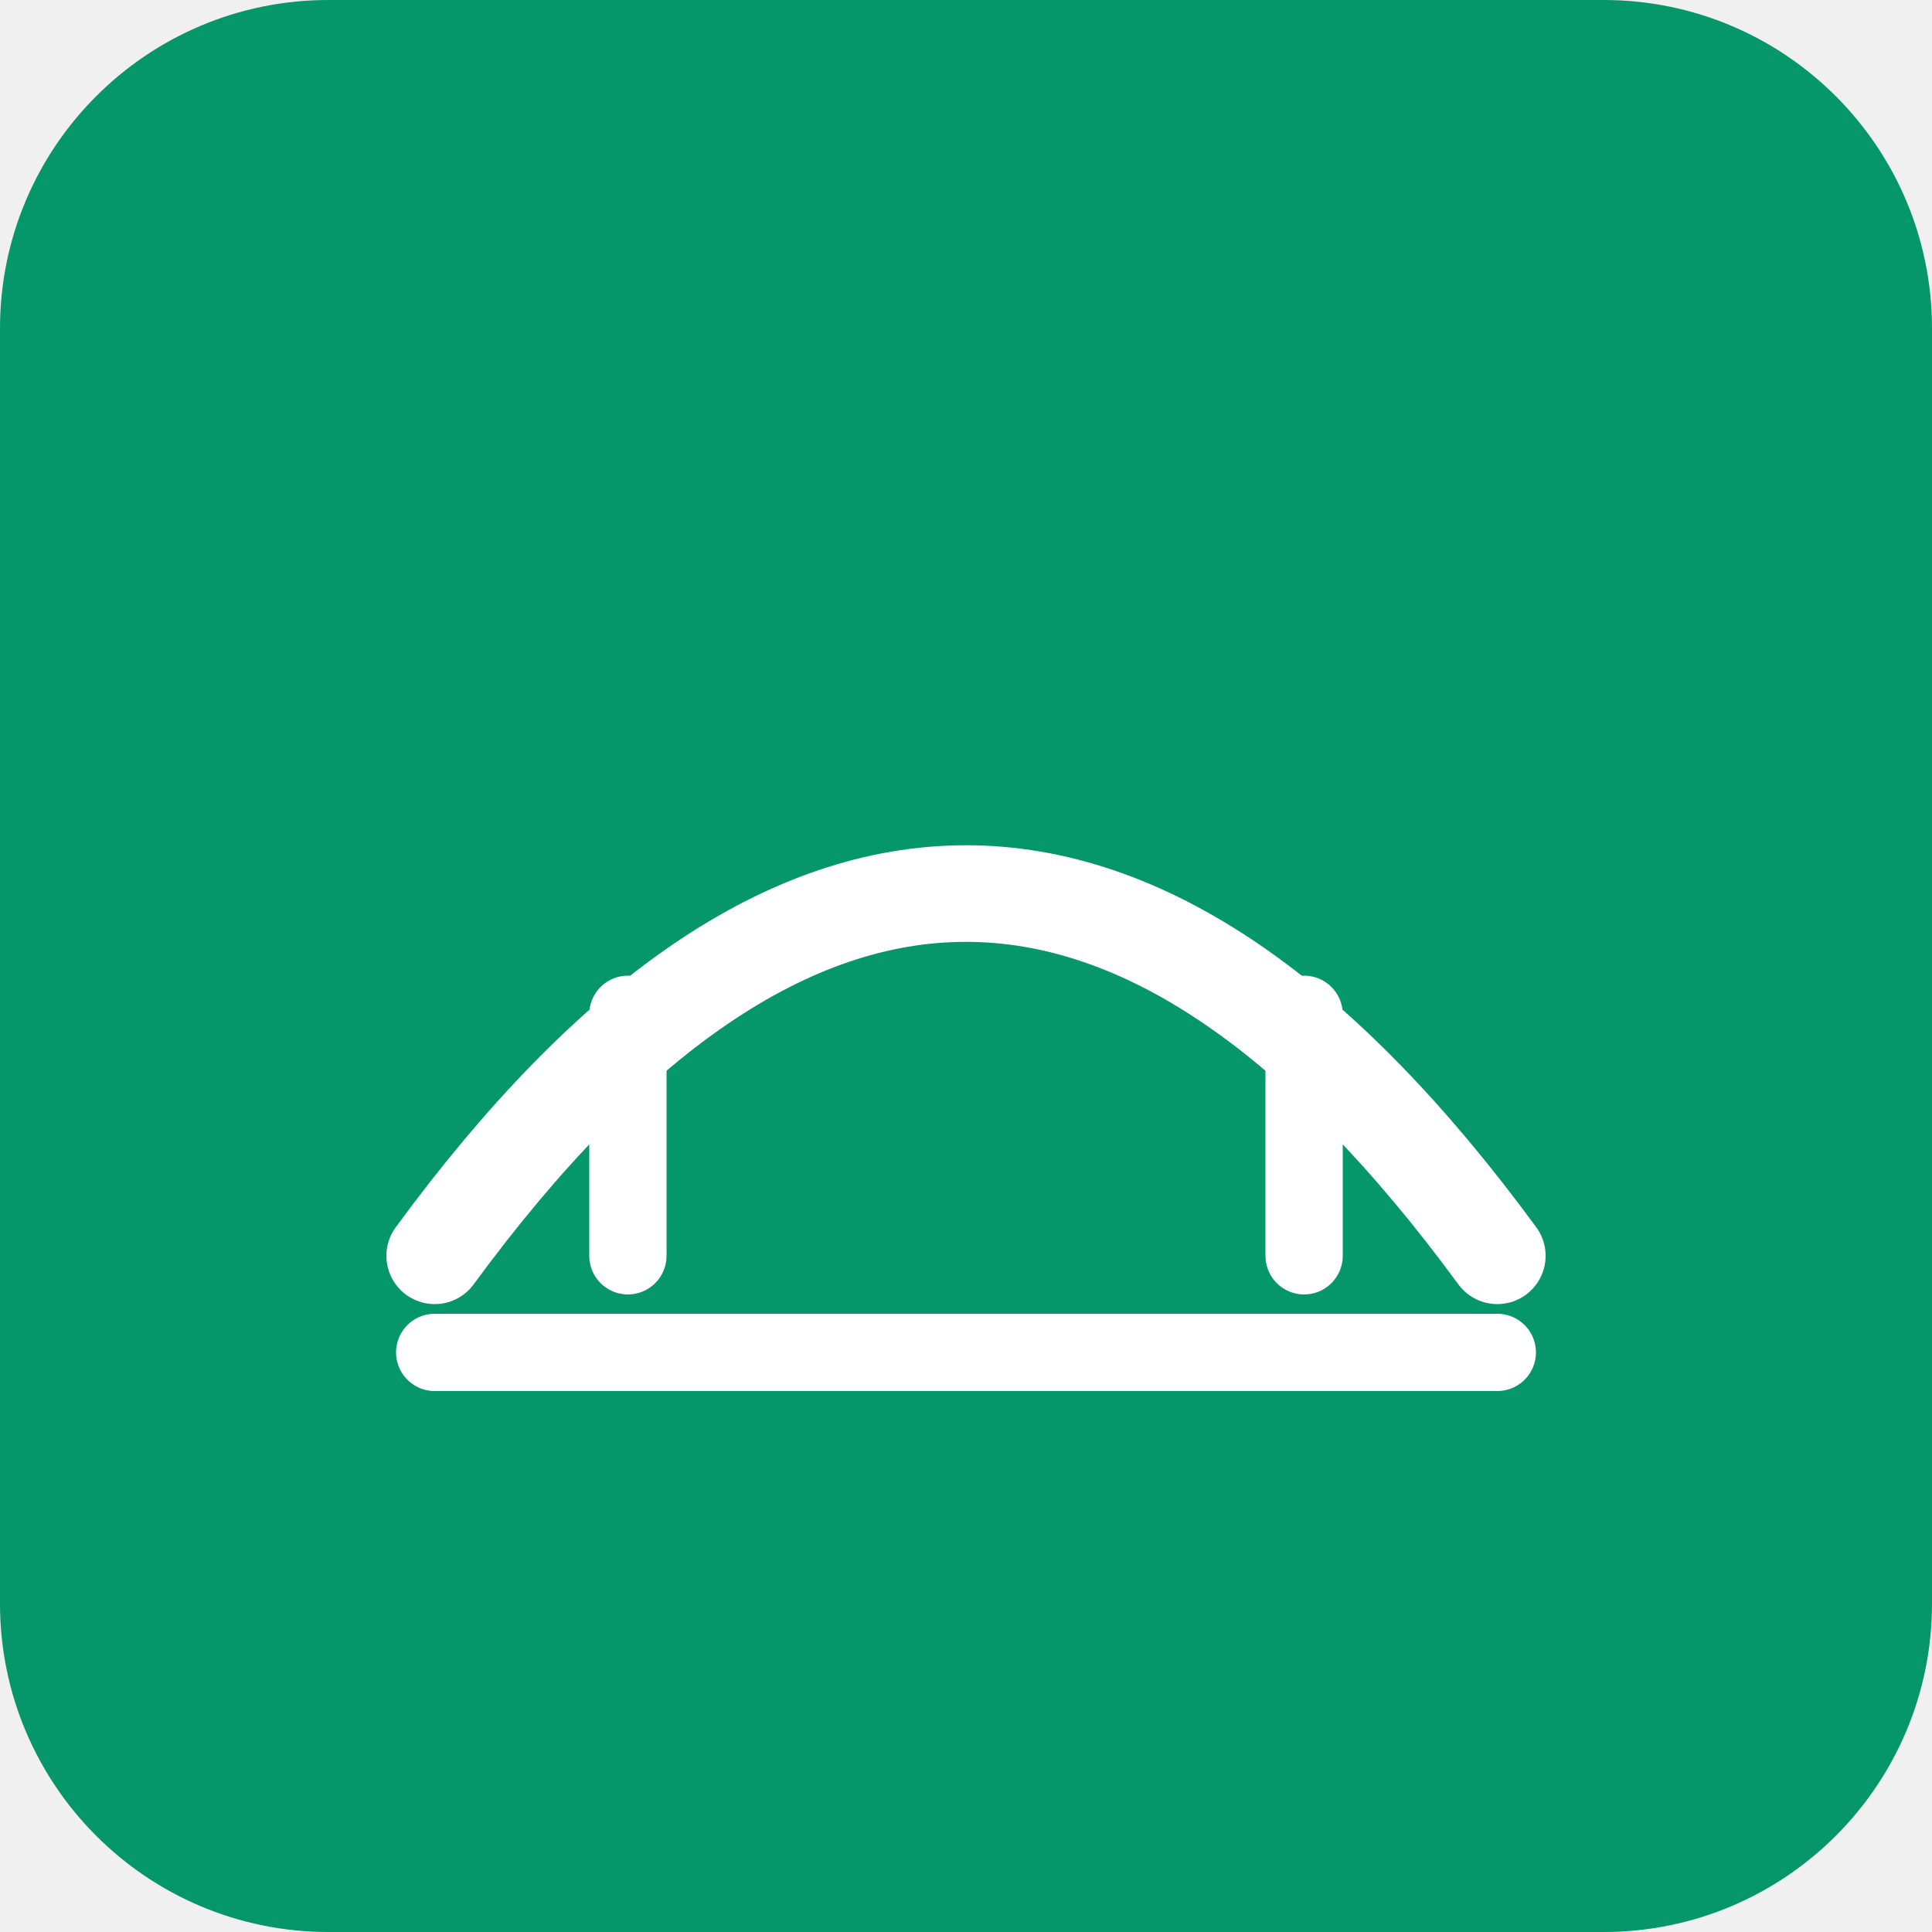
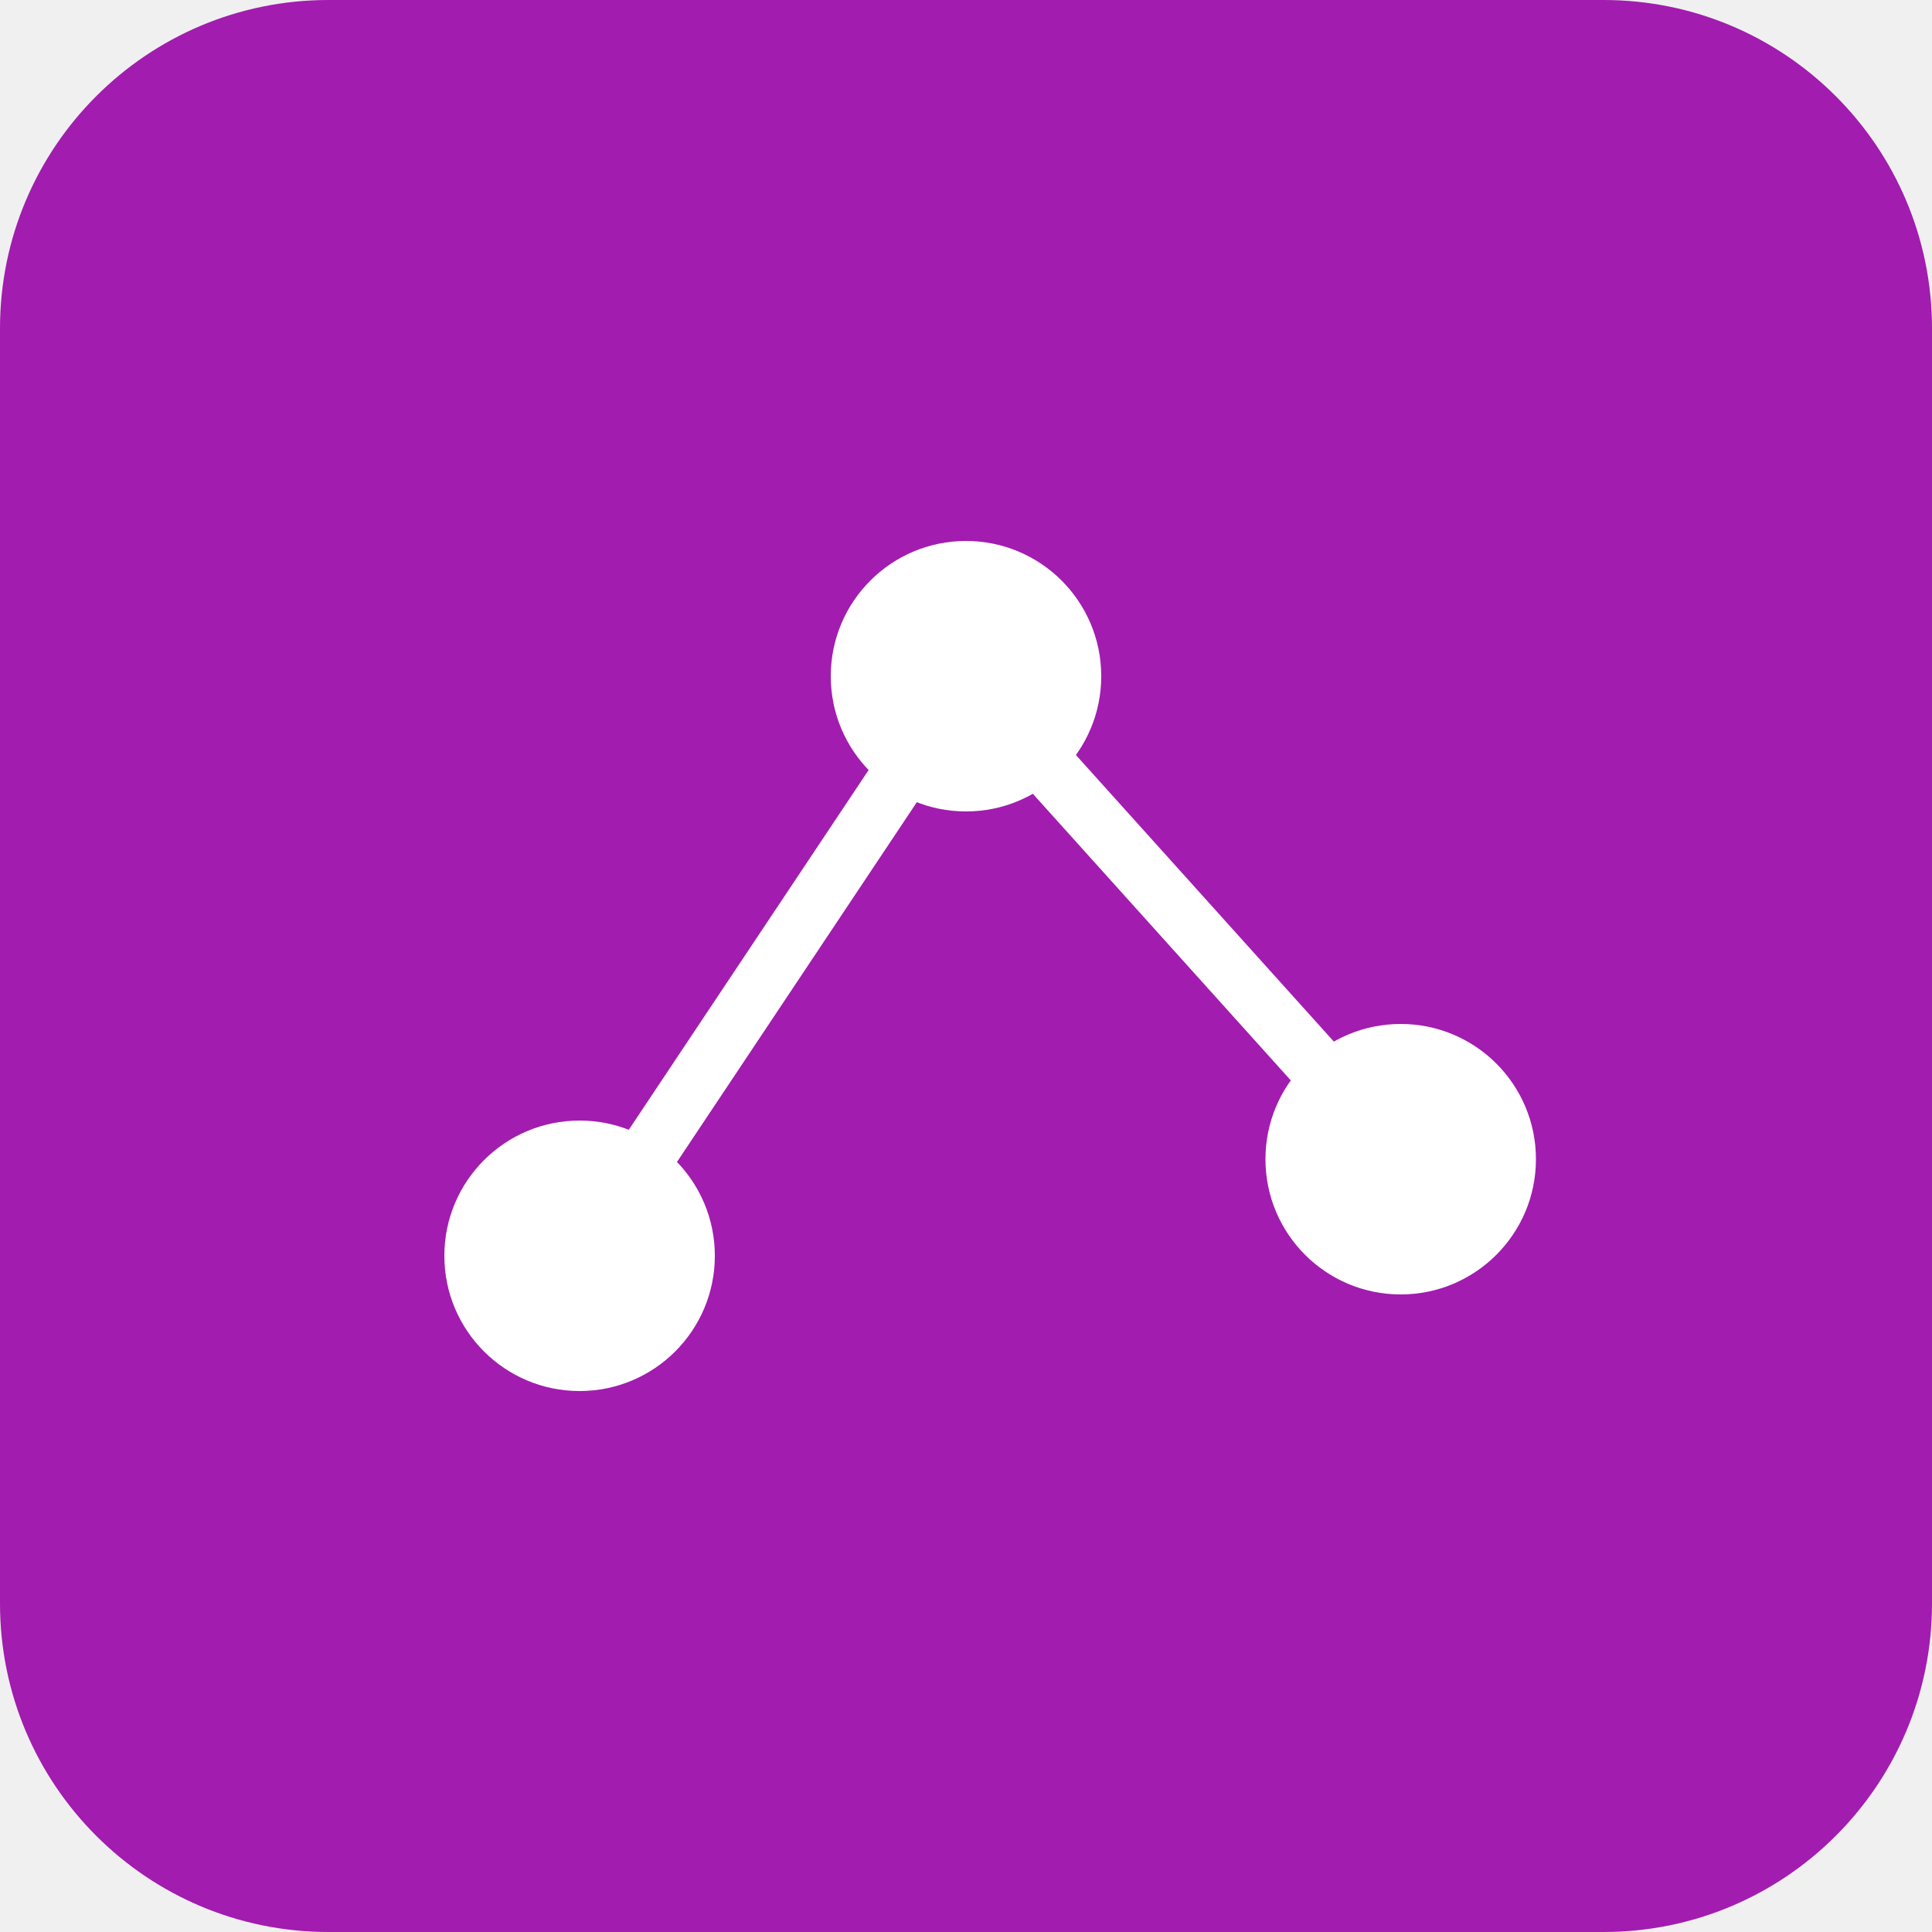
<svg xmlns="http://www.w3.org/2000/svg" viewBox="0 0 200 200">
-   <rect width="200" height="200" rx="34" fill="#059669" />
-   <path d="M45 130 Q100 55 155 130" fill="none" stroke="#fff" stroke-width="10" stroke-linecap="round" />
-   <line x1="65" y1="130" x2="65" y2="105" stroke="#fff" stroke-width="8" stroke-linecap="round" />
-   <line x1="135" y1="130" x2="135" y2="105" stroke="#fff" stroke-width="8" stroke-linecap="round" />
-   <line x1="45" y1="140" x2="155" y2="140" stroke="#fff" stroke-width="8" stroke-linecap="round" />
+   <rect width="200" height="200" rx="34" fill="#a21caf" />
+   <line x1="60" y1="130" x2="100" y2="70" stroke="#fff" stroke-width="6" />
+   <line x1="100" y1="70" x2="145" y2="120" stroke="#fff" stroke-width="6" />
+   <circle cx="60" cy="130" r="14" fill="#fff" />
+   <circle cx="100" cy="70" r="14" fill="#fff" />
+   <circle cx="145" cy="120" r="14" fill="#fff" />
</svg>
